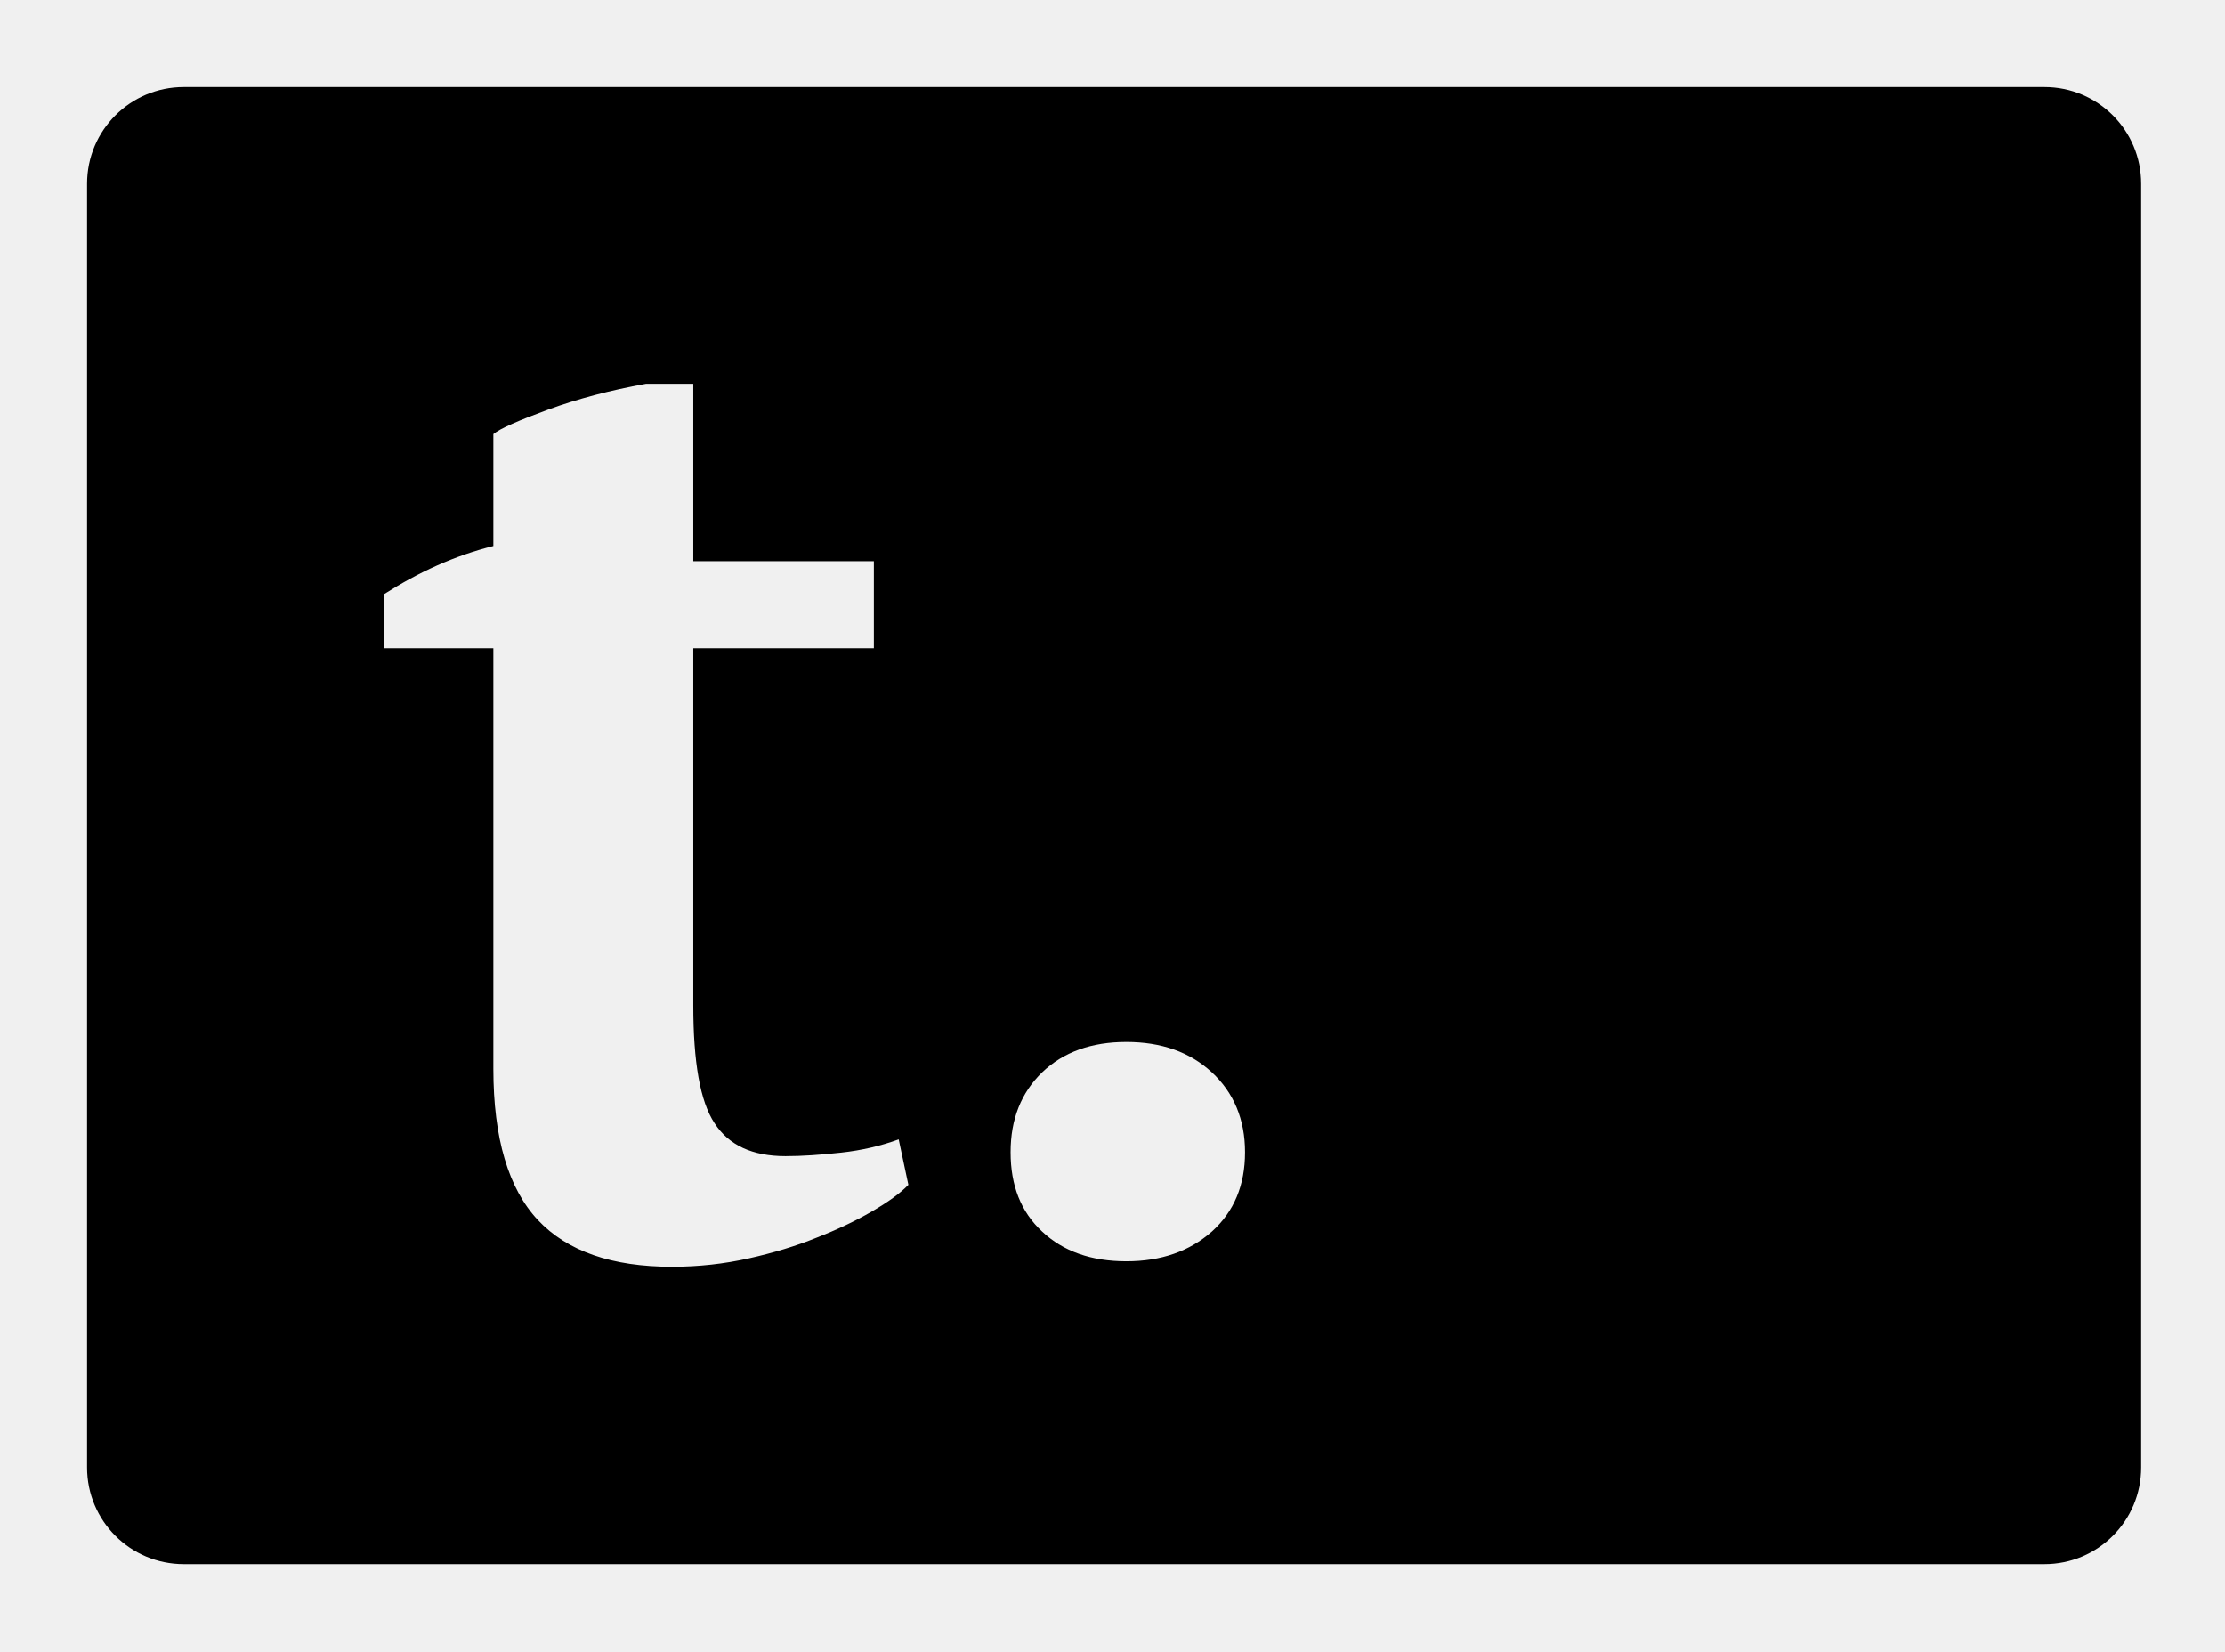
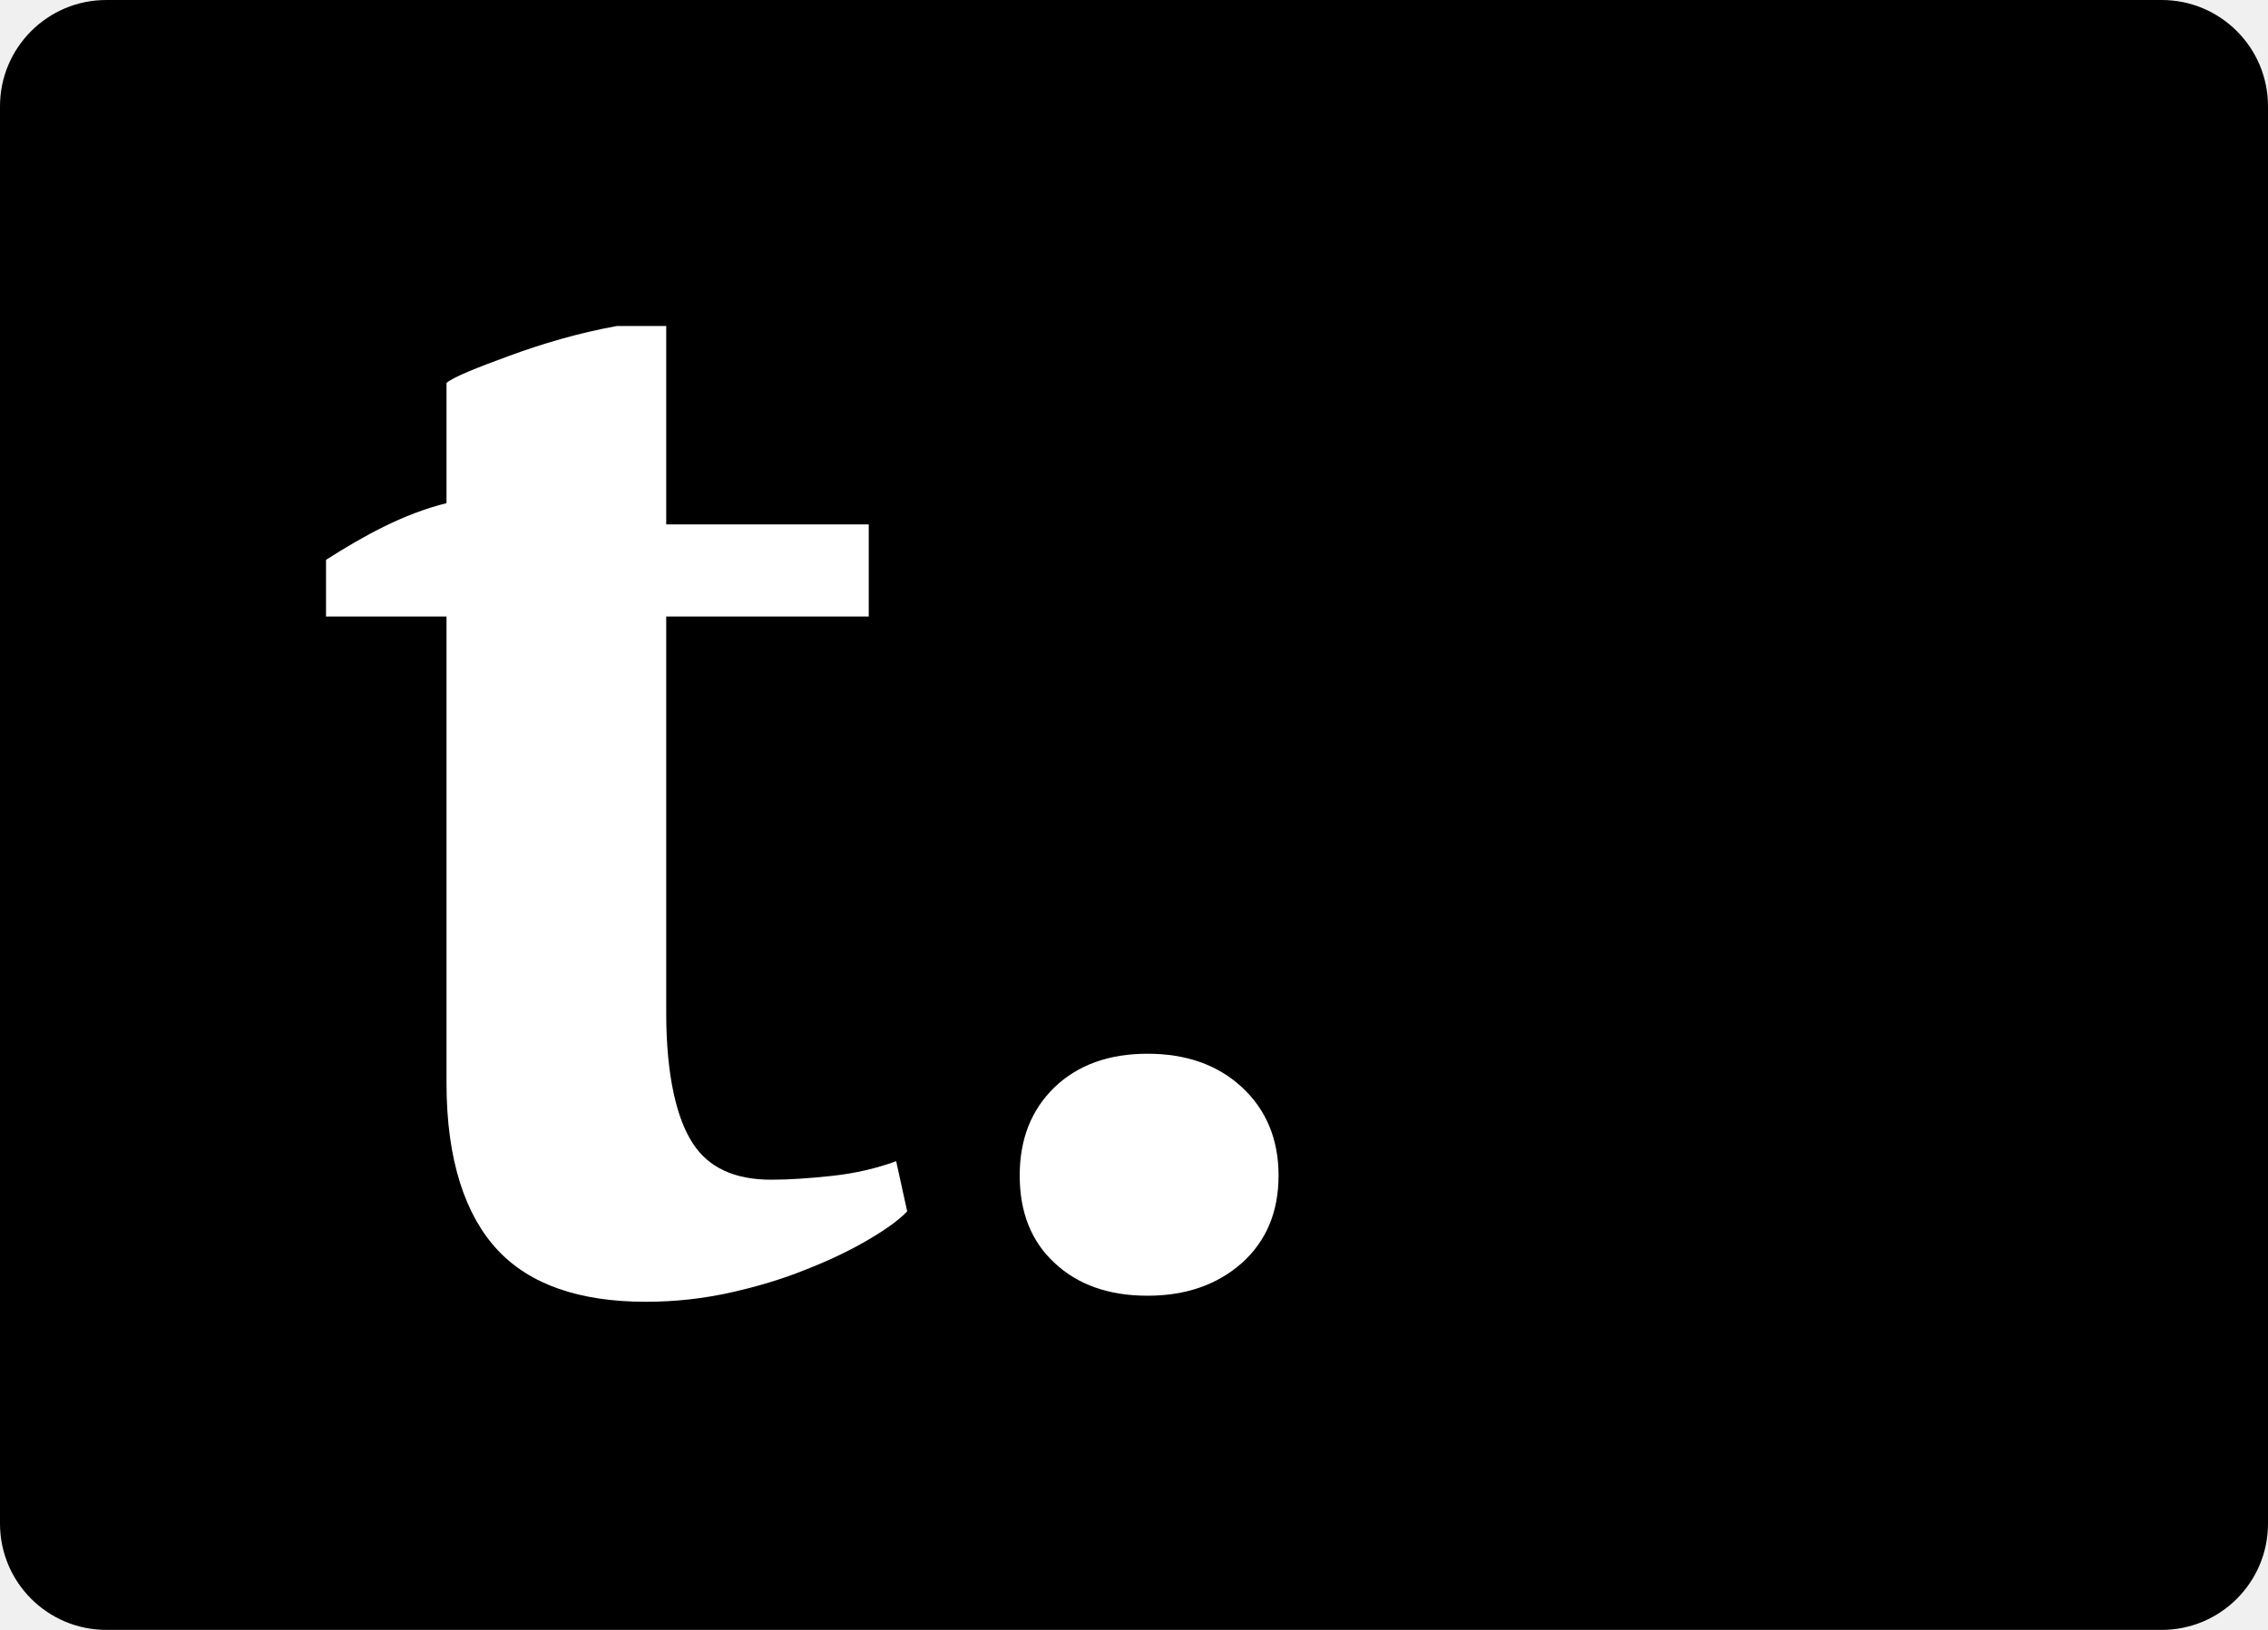
- <svg xmlns="http://www.w3.org/2000/svg" version="1.1" id="textile_logo" x="0px" y="0px" viewBox="0 0 690 512" enable-background="new 0 0 690 512" xml:space="preserve">
-   <path d="M664,57c0-16.6-13.4-30-30-30H57c-16.6,0-30,13.4-30,30v398c0,16.6,13.4,30,30,30h577c16.6,0,30-13.4,30-30V57z   M270.3,375.7c-5,2.9-10.7,5.6-17.1,8.1c-6.4,2.6-13.4,4.7-21,6.4c-7.6,1.7-15.5,2.6-23.8,2.6c-18.6,0-32.5-4.8-41.6-14.5  c-9.1-9.7-13.8-25.3-13.8-46.9V201h-34v-16.7c11-7,22-12,34-15v-34.7c2-1.7,8-4.3,17-7.6c9-3.3,19.2-6,30.3-8H215v55h56v27h-56  v110.7c0,17.6,2.1,29.8,6.6,36.6c4.4,6.8,11.7,10.2,22,10.2c5.1,0,10.9-0.4,17.3-1.1c6.4-0.7,12.3-2.1,17.8-4.1l3,14.1  C279.1,370.1,275.3,372.8,270.3,375.7z M375.8,381.9c-6.9,6.1-15.7,9.2-26.5,9.2c-10.9,0-19.6-3.1-26.1-9.2  c-6.6-6.1-9.8-14.3-9.8-24.6c0-10.3,3.3-18.5,9.8-24.8c6.6-6.3,15.3-9.4,26.1-9.4c10.8,0,19.7,3.1,26.5,9.4  c6.8,6.3,10.3,14.6,10.3,24.8C386.1,367.5,382.7,375.7,375.8,381.9z" />
+ <svg xmlns="http://www.w3.org/2000/svg" version="1.1" baseProfile="full" x="0px" y="0px" width="640px" height="460px" viewBox="0 0 640 460" enable-background="new 0 0 640 460" xml:space="preserve">
+   <path d="M640,30c0-16.569-13.432-30-30-30H30C13.432,0,0,13.432,0,30v400c0,16.569,13.432,30,30,30h580c16.568,0,30-13.431,30-30V30z" />
+   <path fill="#ffffff" d="M244.446,350.223c-5.024,2.913-10.75,5.625-17.181,8.135c-6.43,2.611-13.463,4.721-21.099,6.428c-7.636,1.707-15.573,2.611-23.912,2.611c-18.688,0-32.653-4.821-41.796-14.563c-9.143-9.742-14.458-25.41-14.458-47.105V174H92v-16c11.052-7.031,21.943-12.987,34-16v-33.93c2.009-1.707,8.631-4.319,17.673-7.633c9.042-3.314,19.29-6.428,30.443-8.437H188v56h57.149v26H188v111.943c0,17.677,2.995,29.93,7.516,36.76c4.421,6.83,11.755,10.245,22.104,10.245c5.124,0,10.951-0.402,17.381-1.105c6.43-0.703,12.358-2.109,17.884-4.118L256,341.887C253.388,344.598,249.469,347.31,244.446,350.223z" />
+   <path fill="#ffffff" d="M350.443,356.45c-6.932,6.127-15.774,9.24-26.625,9.24c-10.951,0-19.692-3.114-26.223-9.24c-6.631-6.127-9.846-14.362-9.846-24.707c0-10.345,3.316-18.581,9.846-24.908c6.631-6.328,15.372-9.441,26.223-9.441c10.851,0,19.793,3.114,26.625,9.441c6.832,6.327,10.349,14.664,10.349,24.908C360.791,341.987,357.375,350.223,350.443,356.45z" />
</svg>
